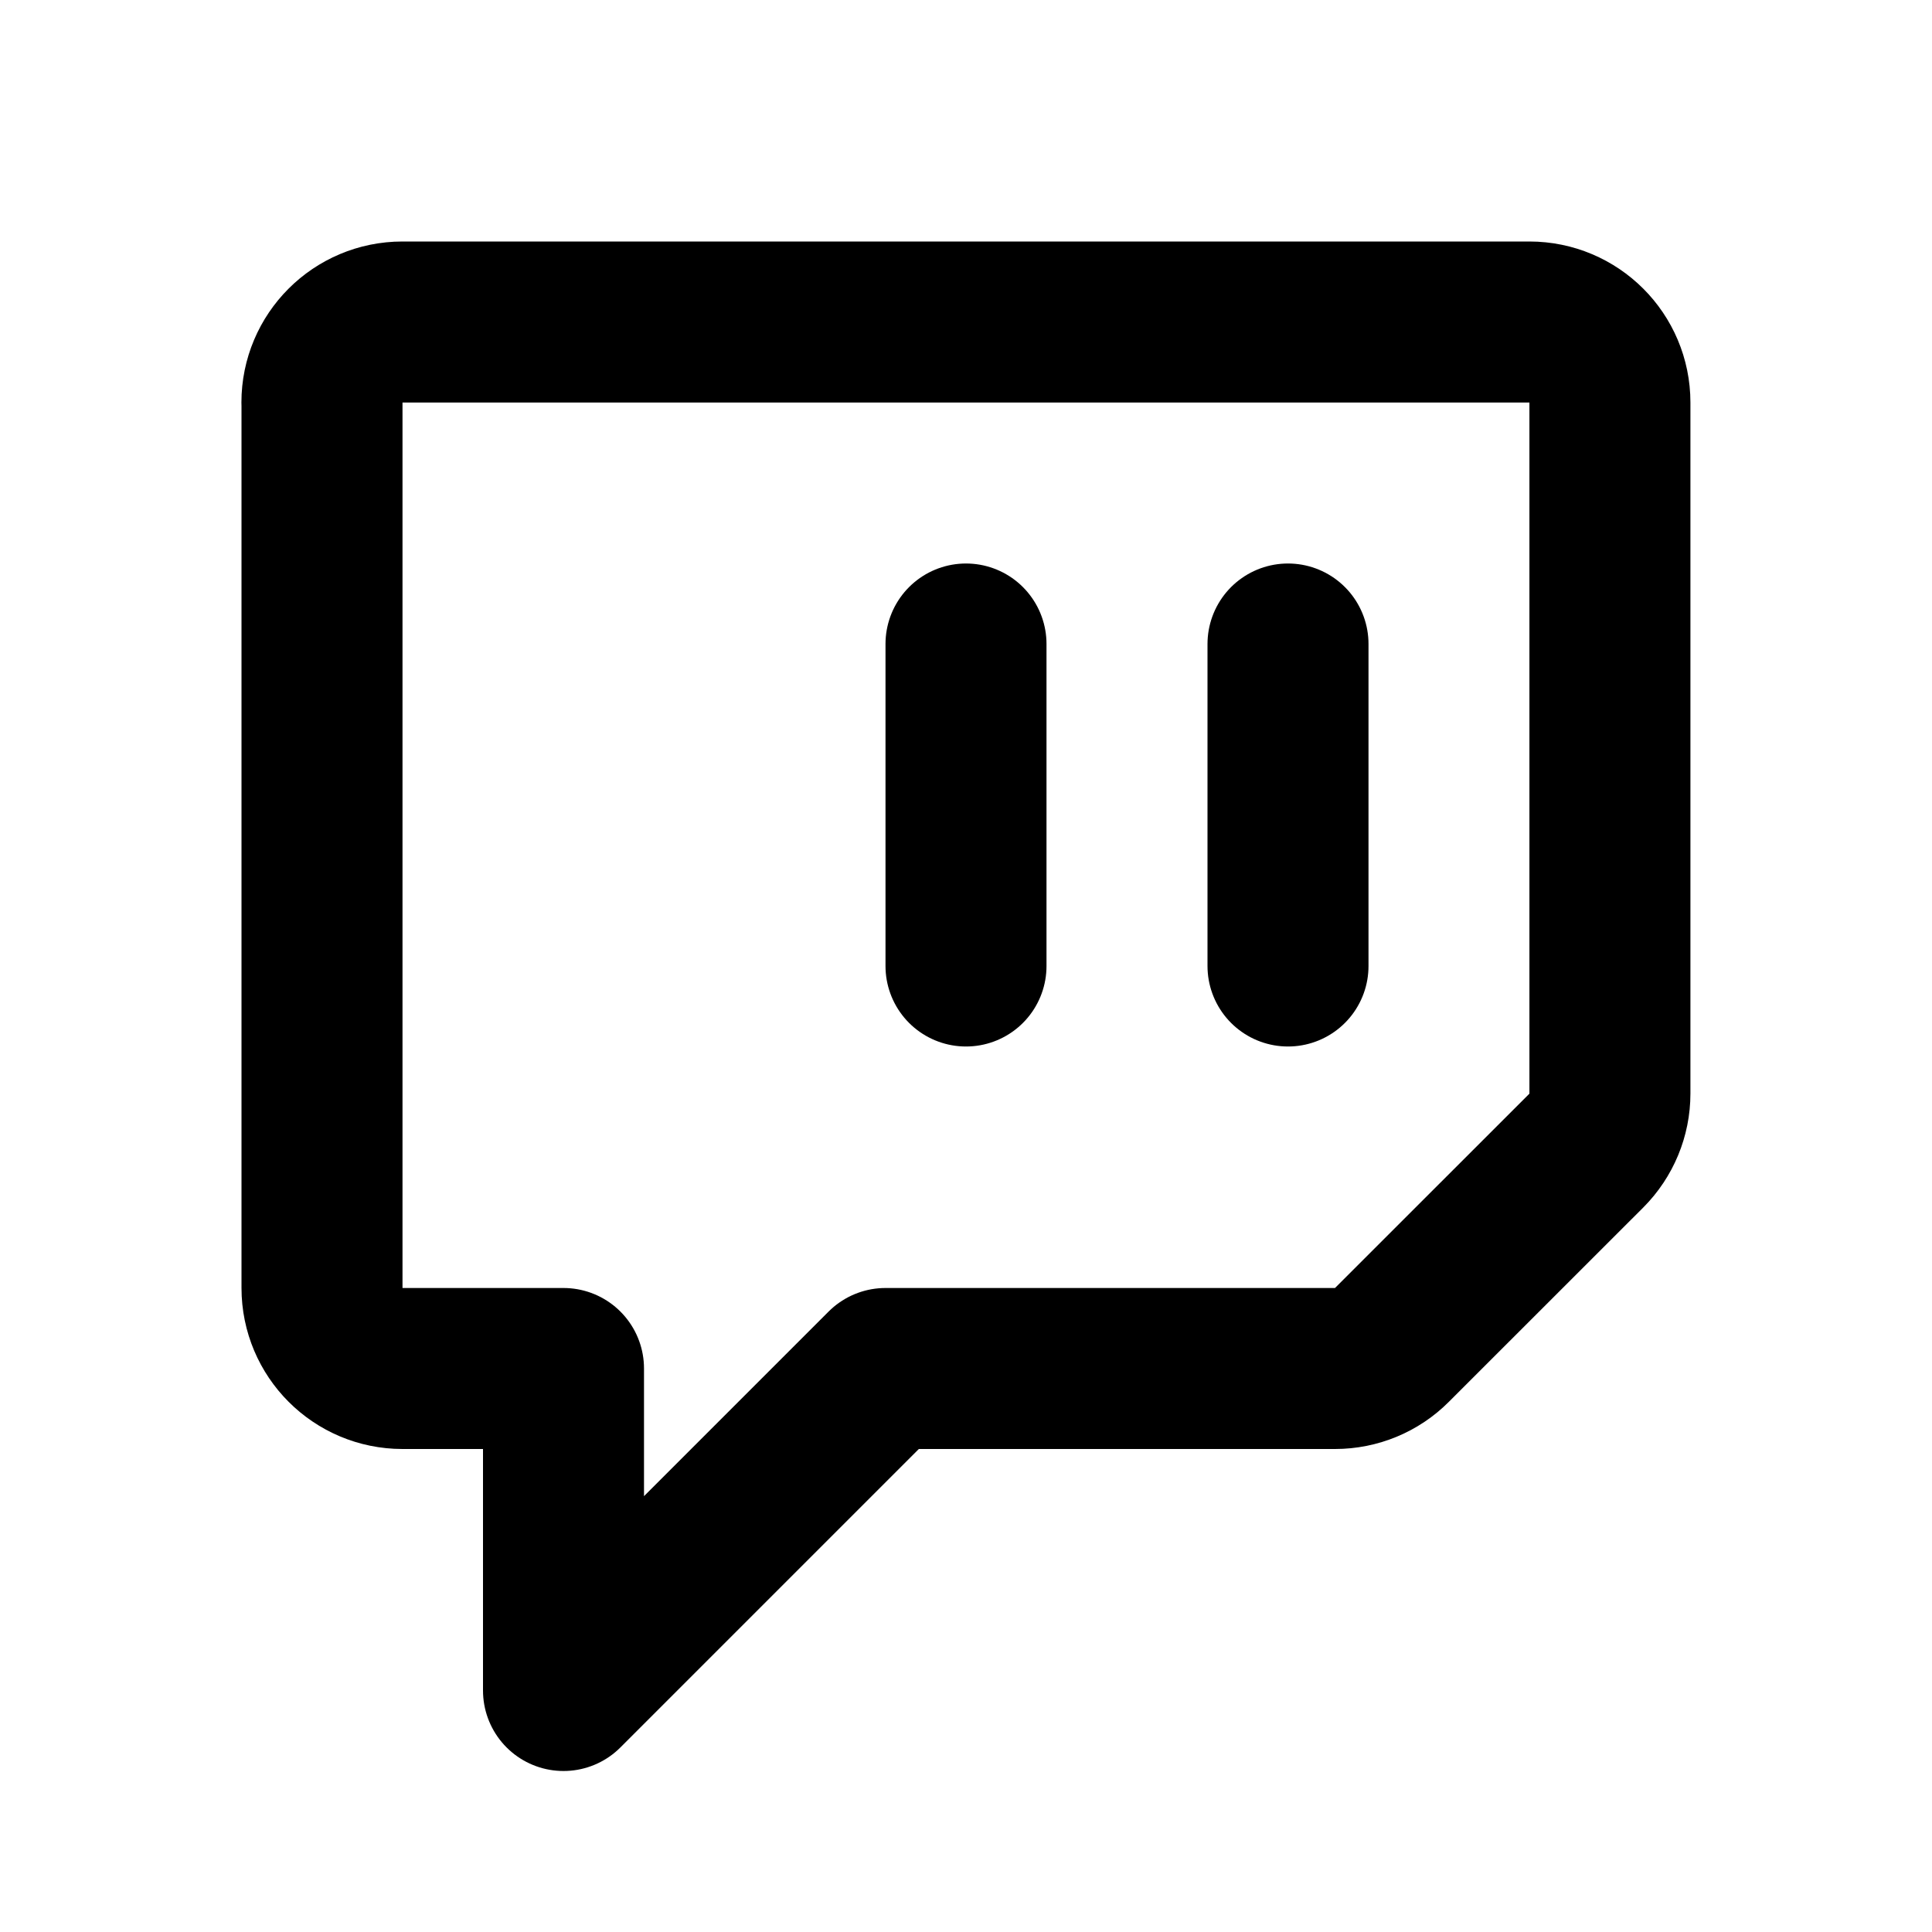
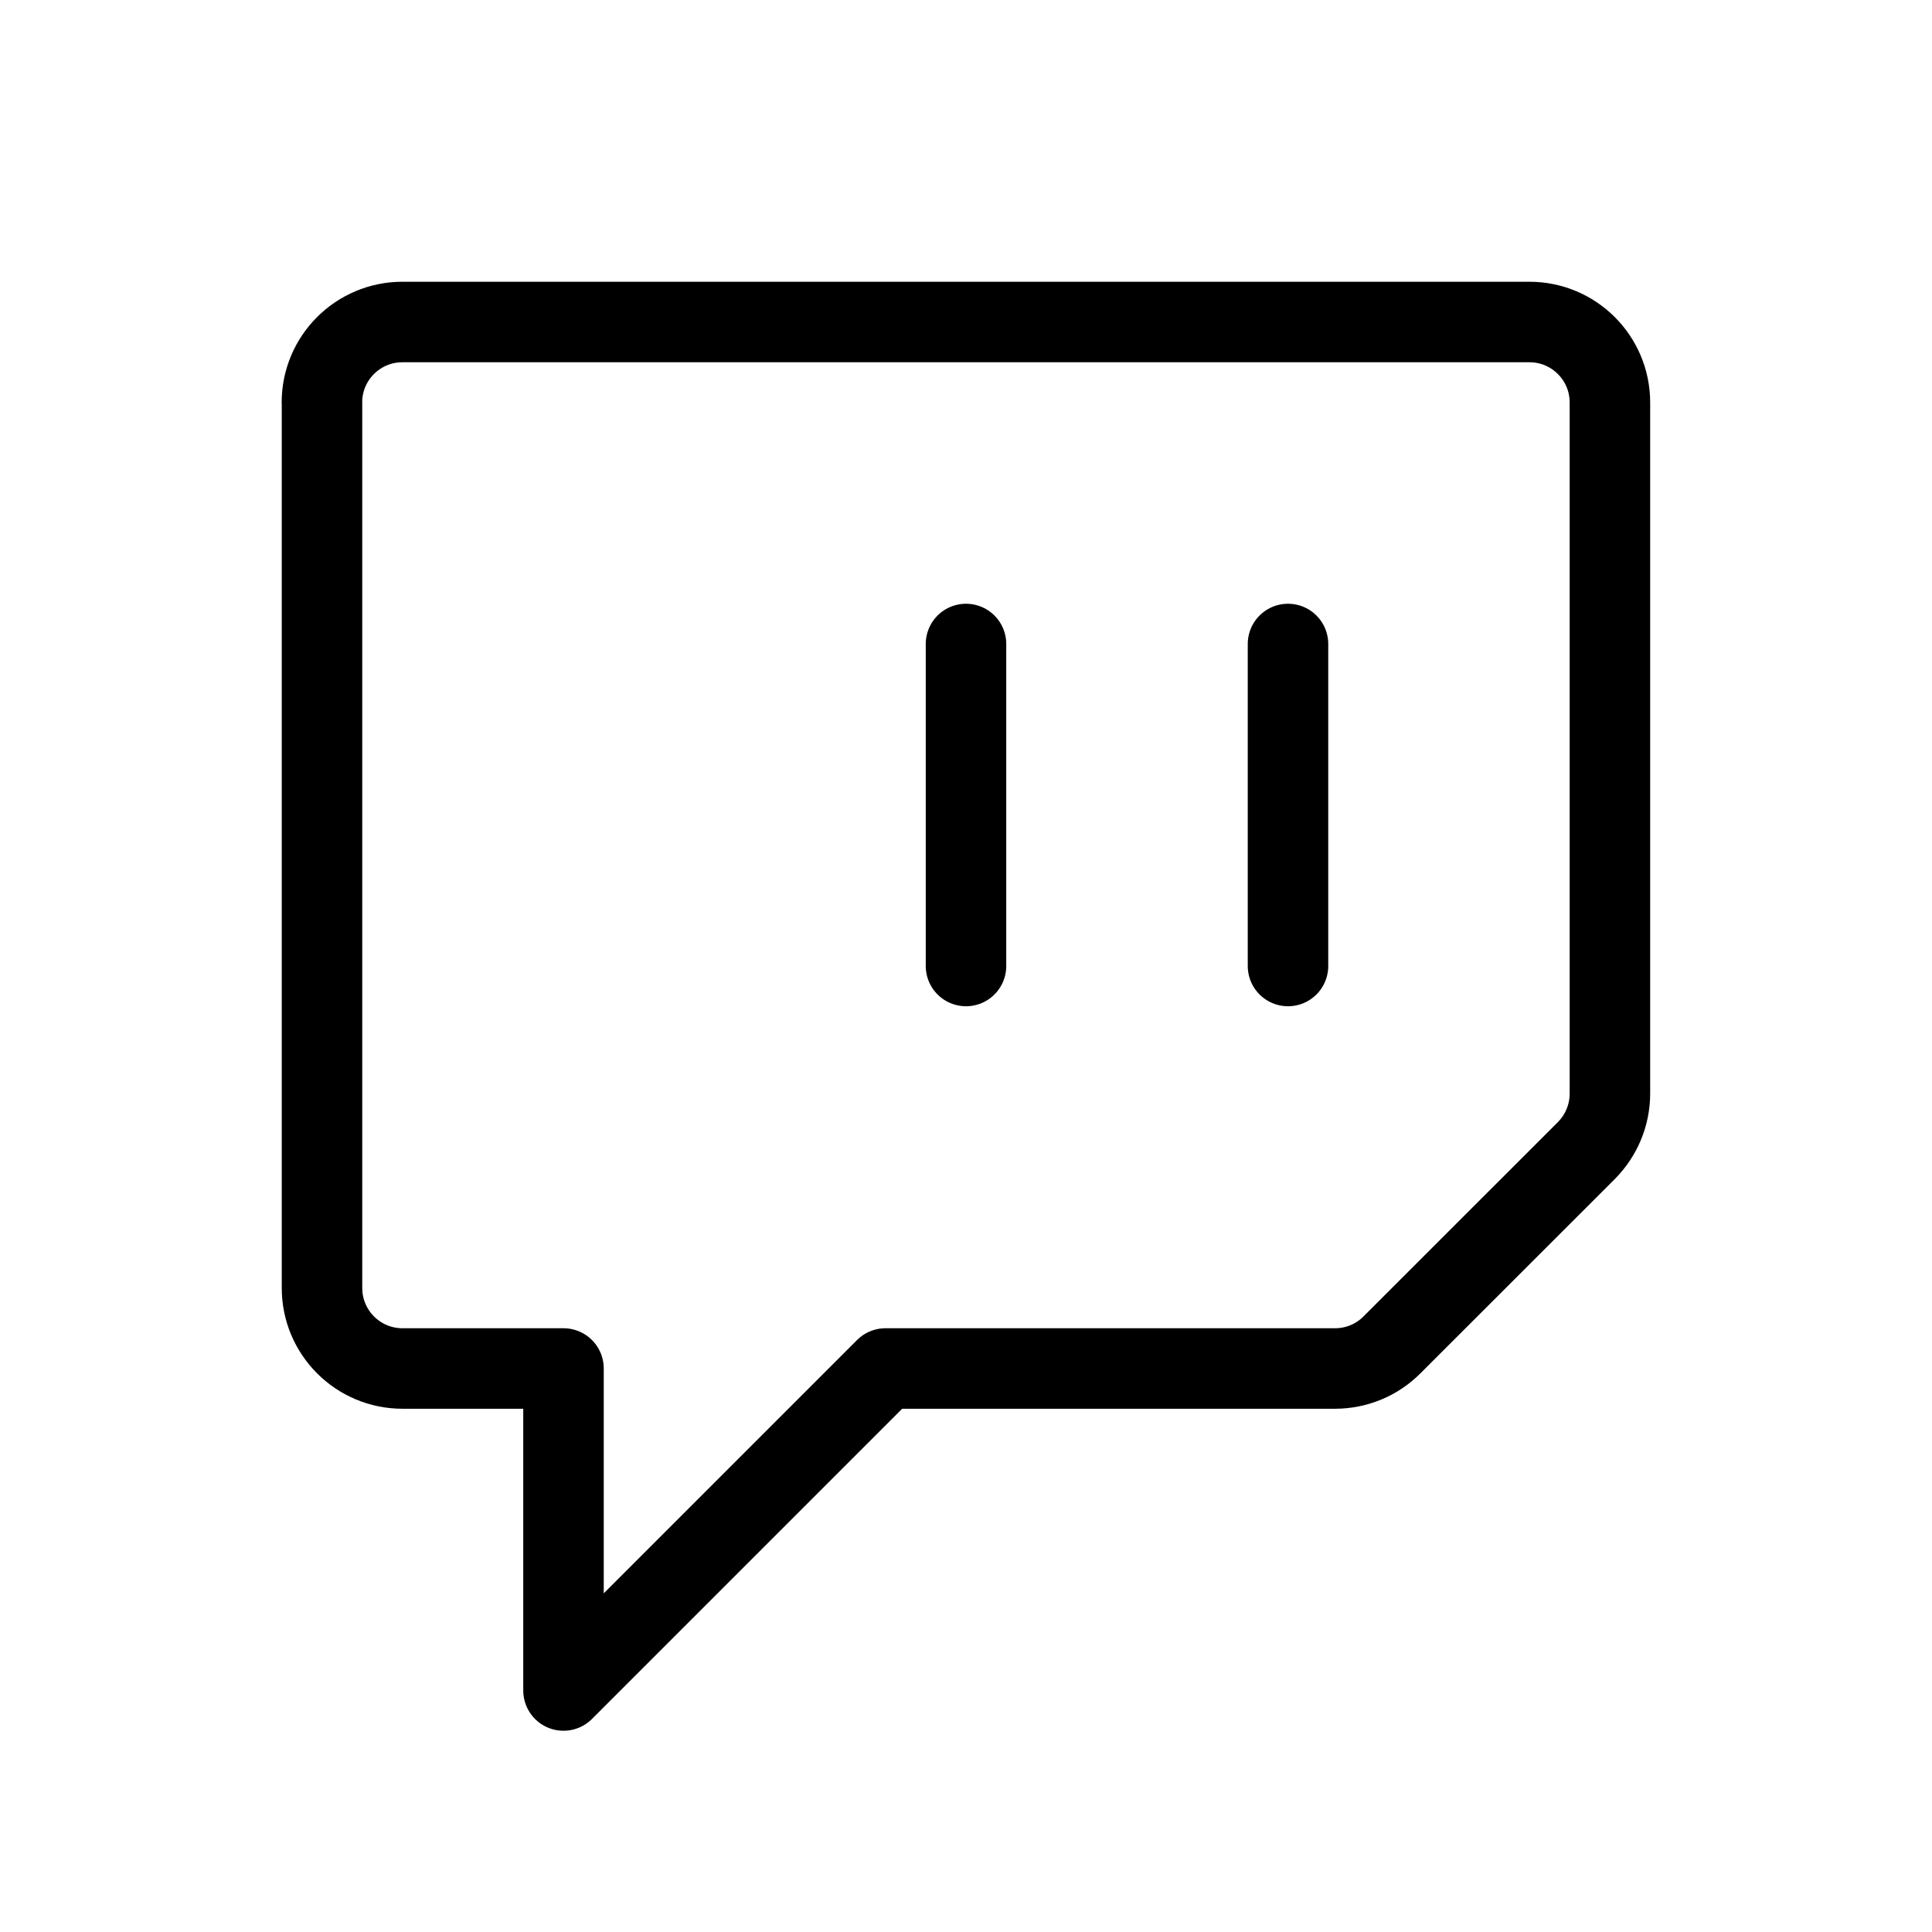
- <svg xmlns="http://www.w3.org/2000/svg" width="24" height="24" viewBox="0 0 24 24" fill="none" stroke="currentColor" stroke-width="2" stroke-linecap="round" stroke-linejoin="round" class="icon icon-tabler icons-tabler-outline icon-tabler-brand-twitch">
+ <svg xmlns="http://www.w3.org/2000/svg" width="24" height="24" viewBox="0 0 24 24" fill="none" stroke="currentColor" stroke-linecap="round" stroke-linejoin="round" class="icon icon-tabler icons-tabler-outline icon-tabler-brand-twitch">
  <path stroke="none" d="M0 0h24v24H0z" fill="none" />
  <path d="M4 5v11a1 1 0 0 0 1 1h2v4l4 -4h5.584c.266 0 .52 -.105 .707 -.293l2.415 -2.414c.187 -.188 .293 -.442 .293 -.708v-8.585a1 1 0 0 0 -1 -1h-14a1 1 0 0 0 -1 1z" />
  <path d="M16 8l0 4" />
  <path d="M12 8l0 4" />
</svg>
